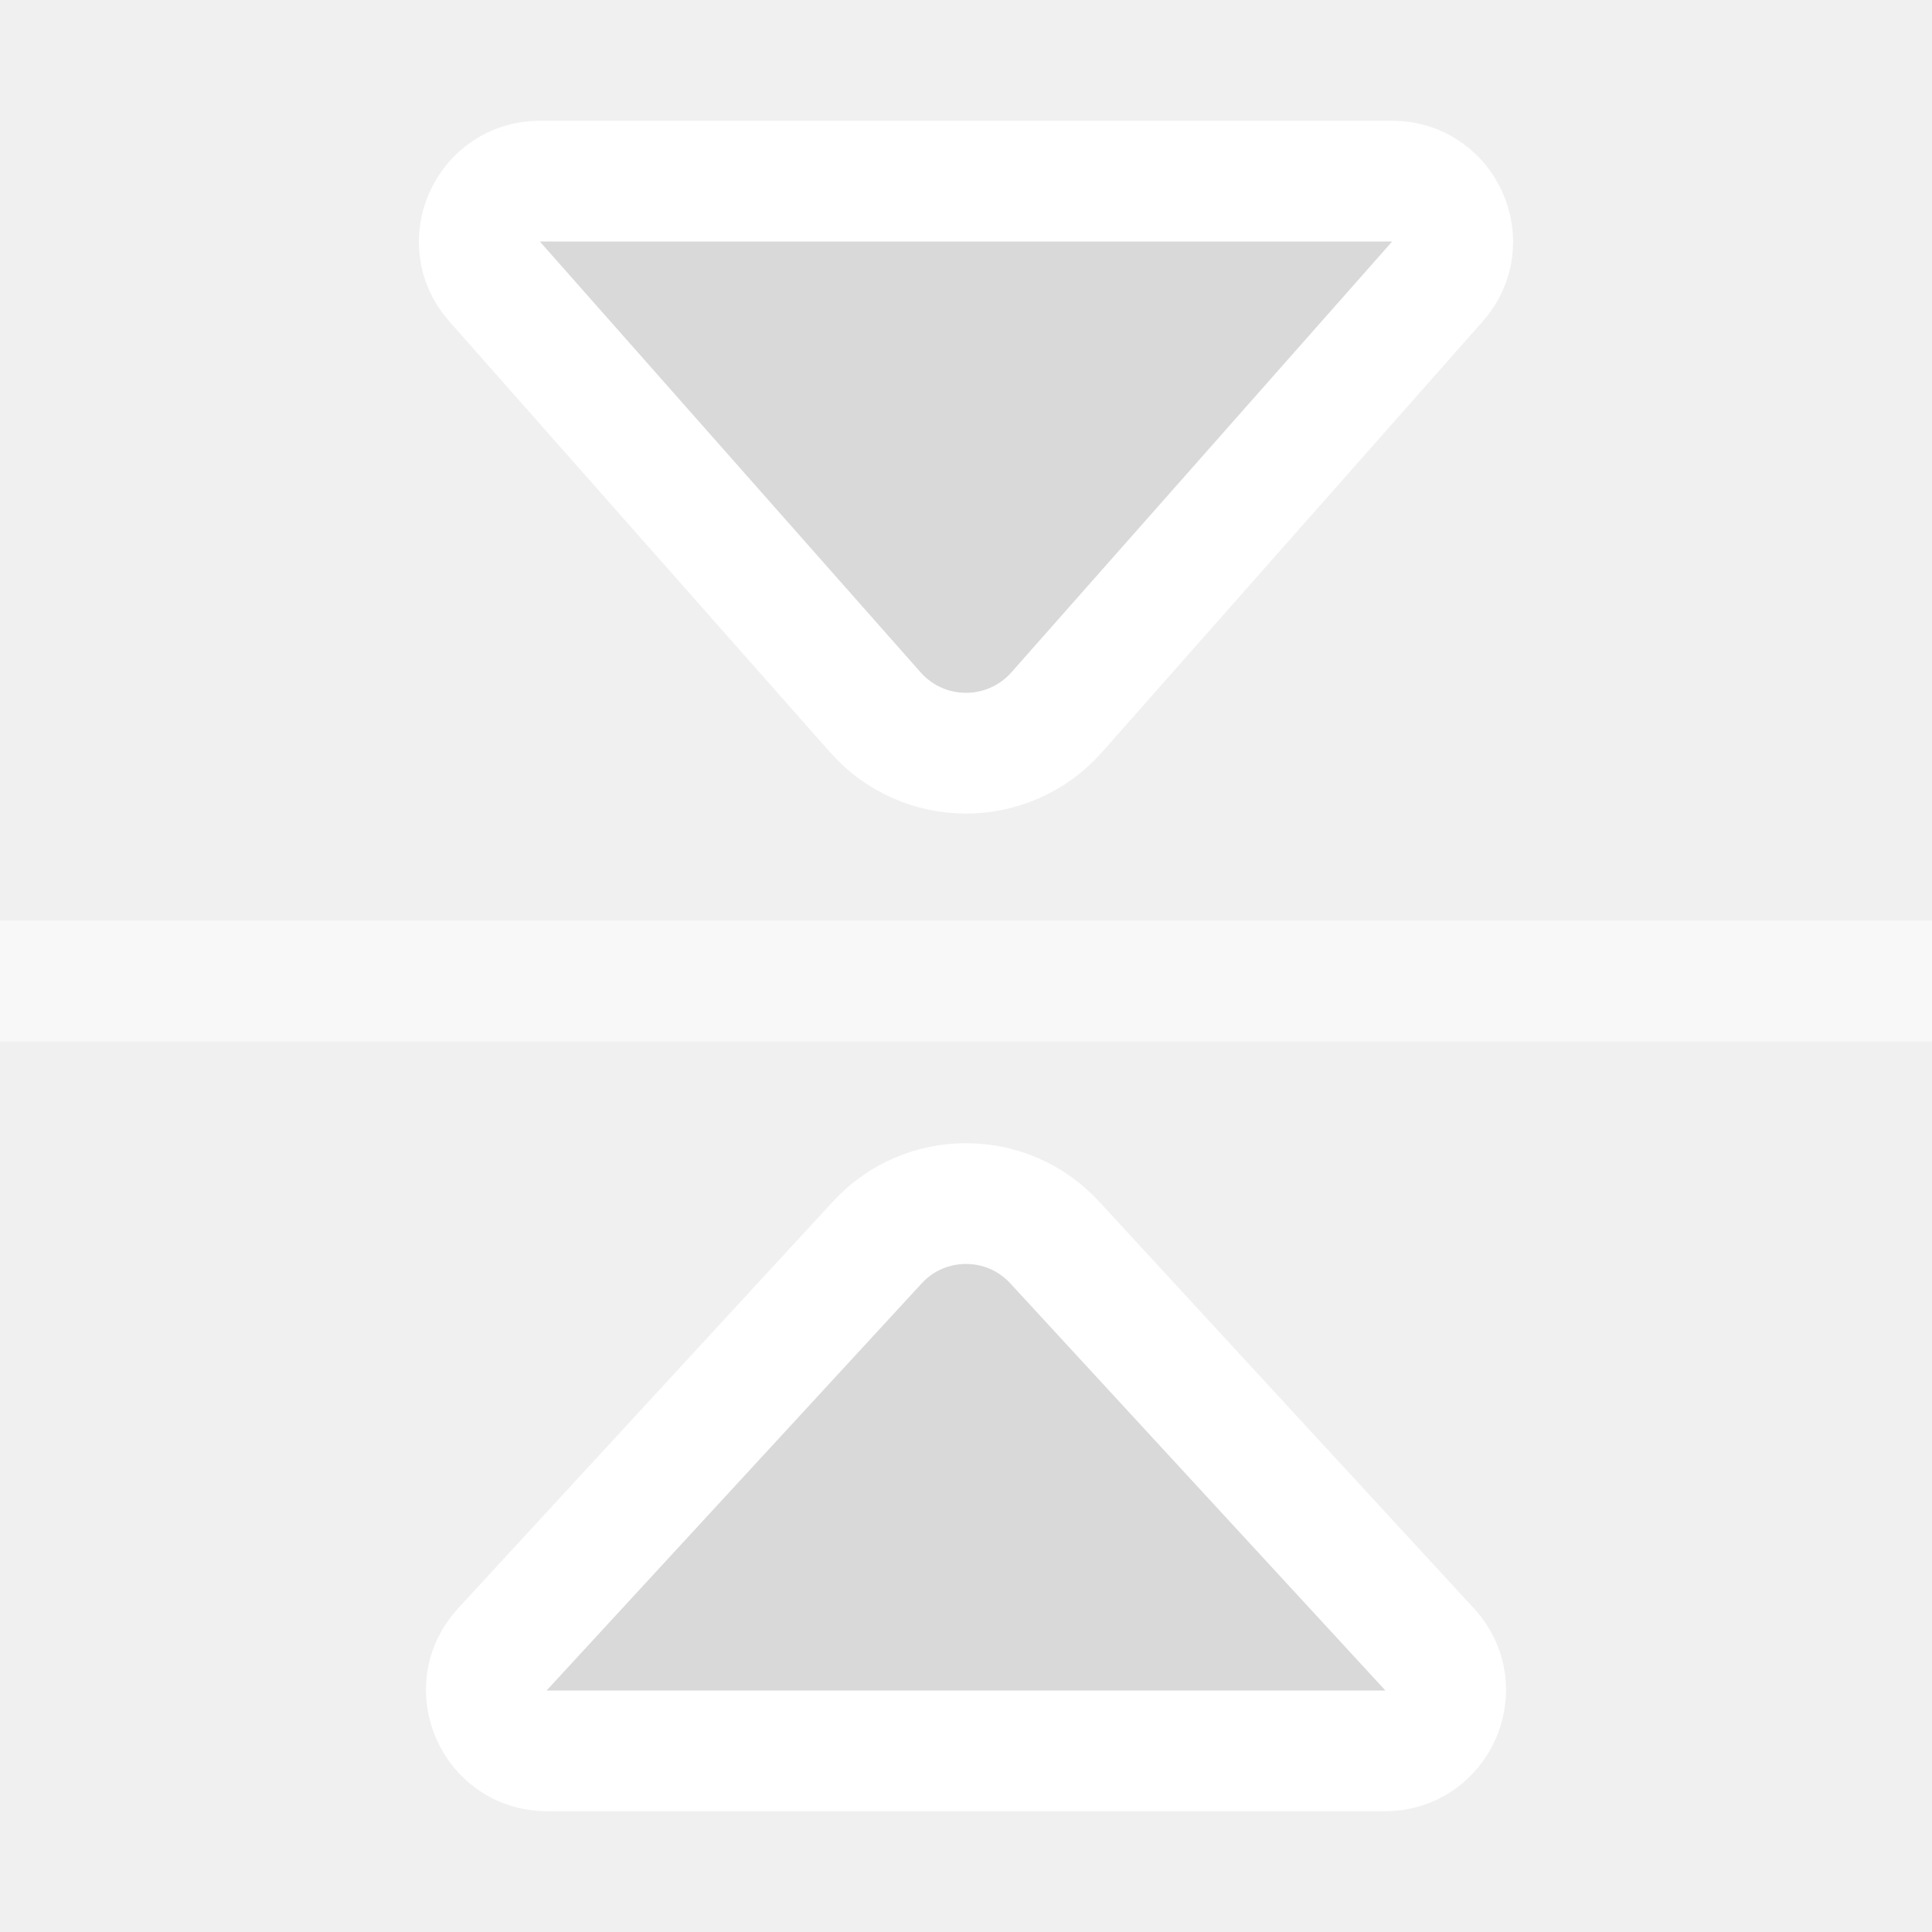
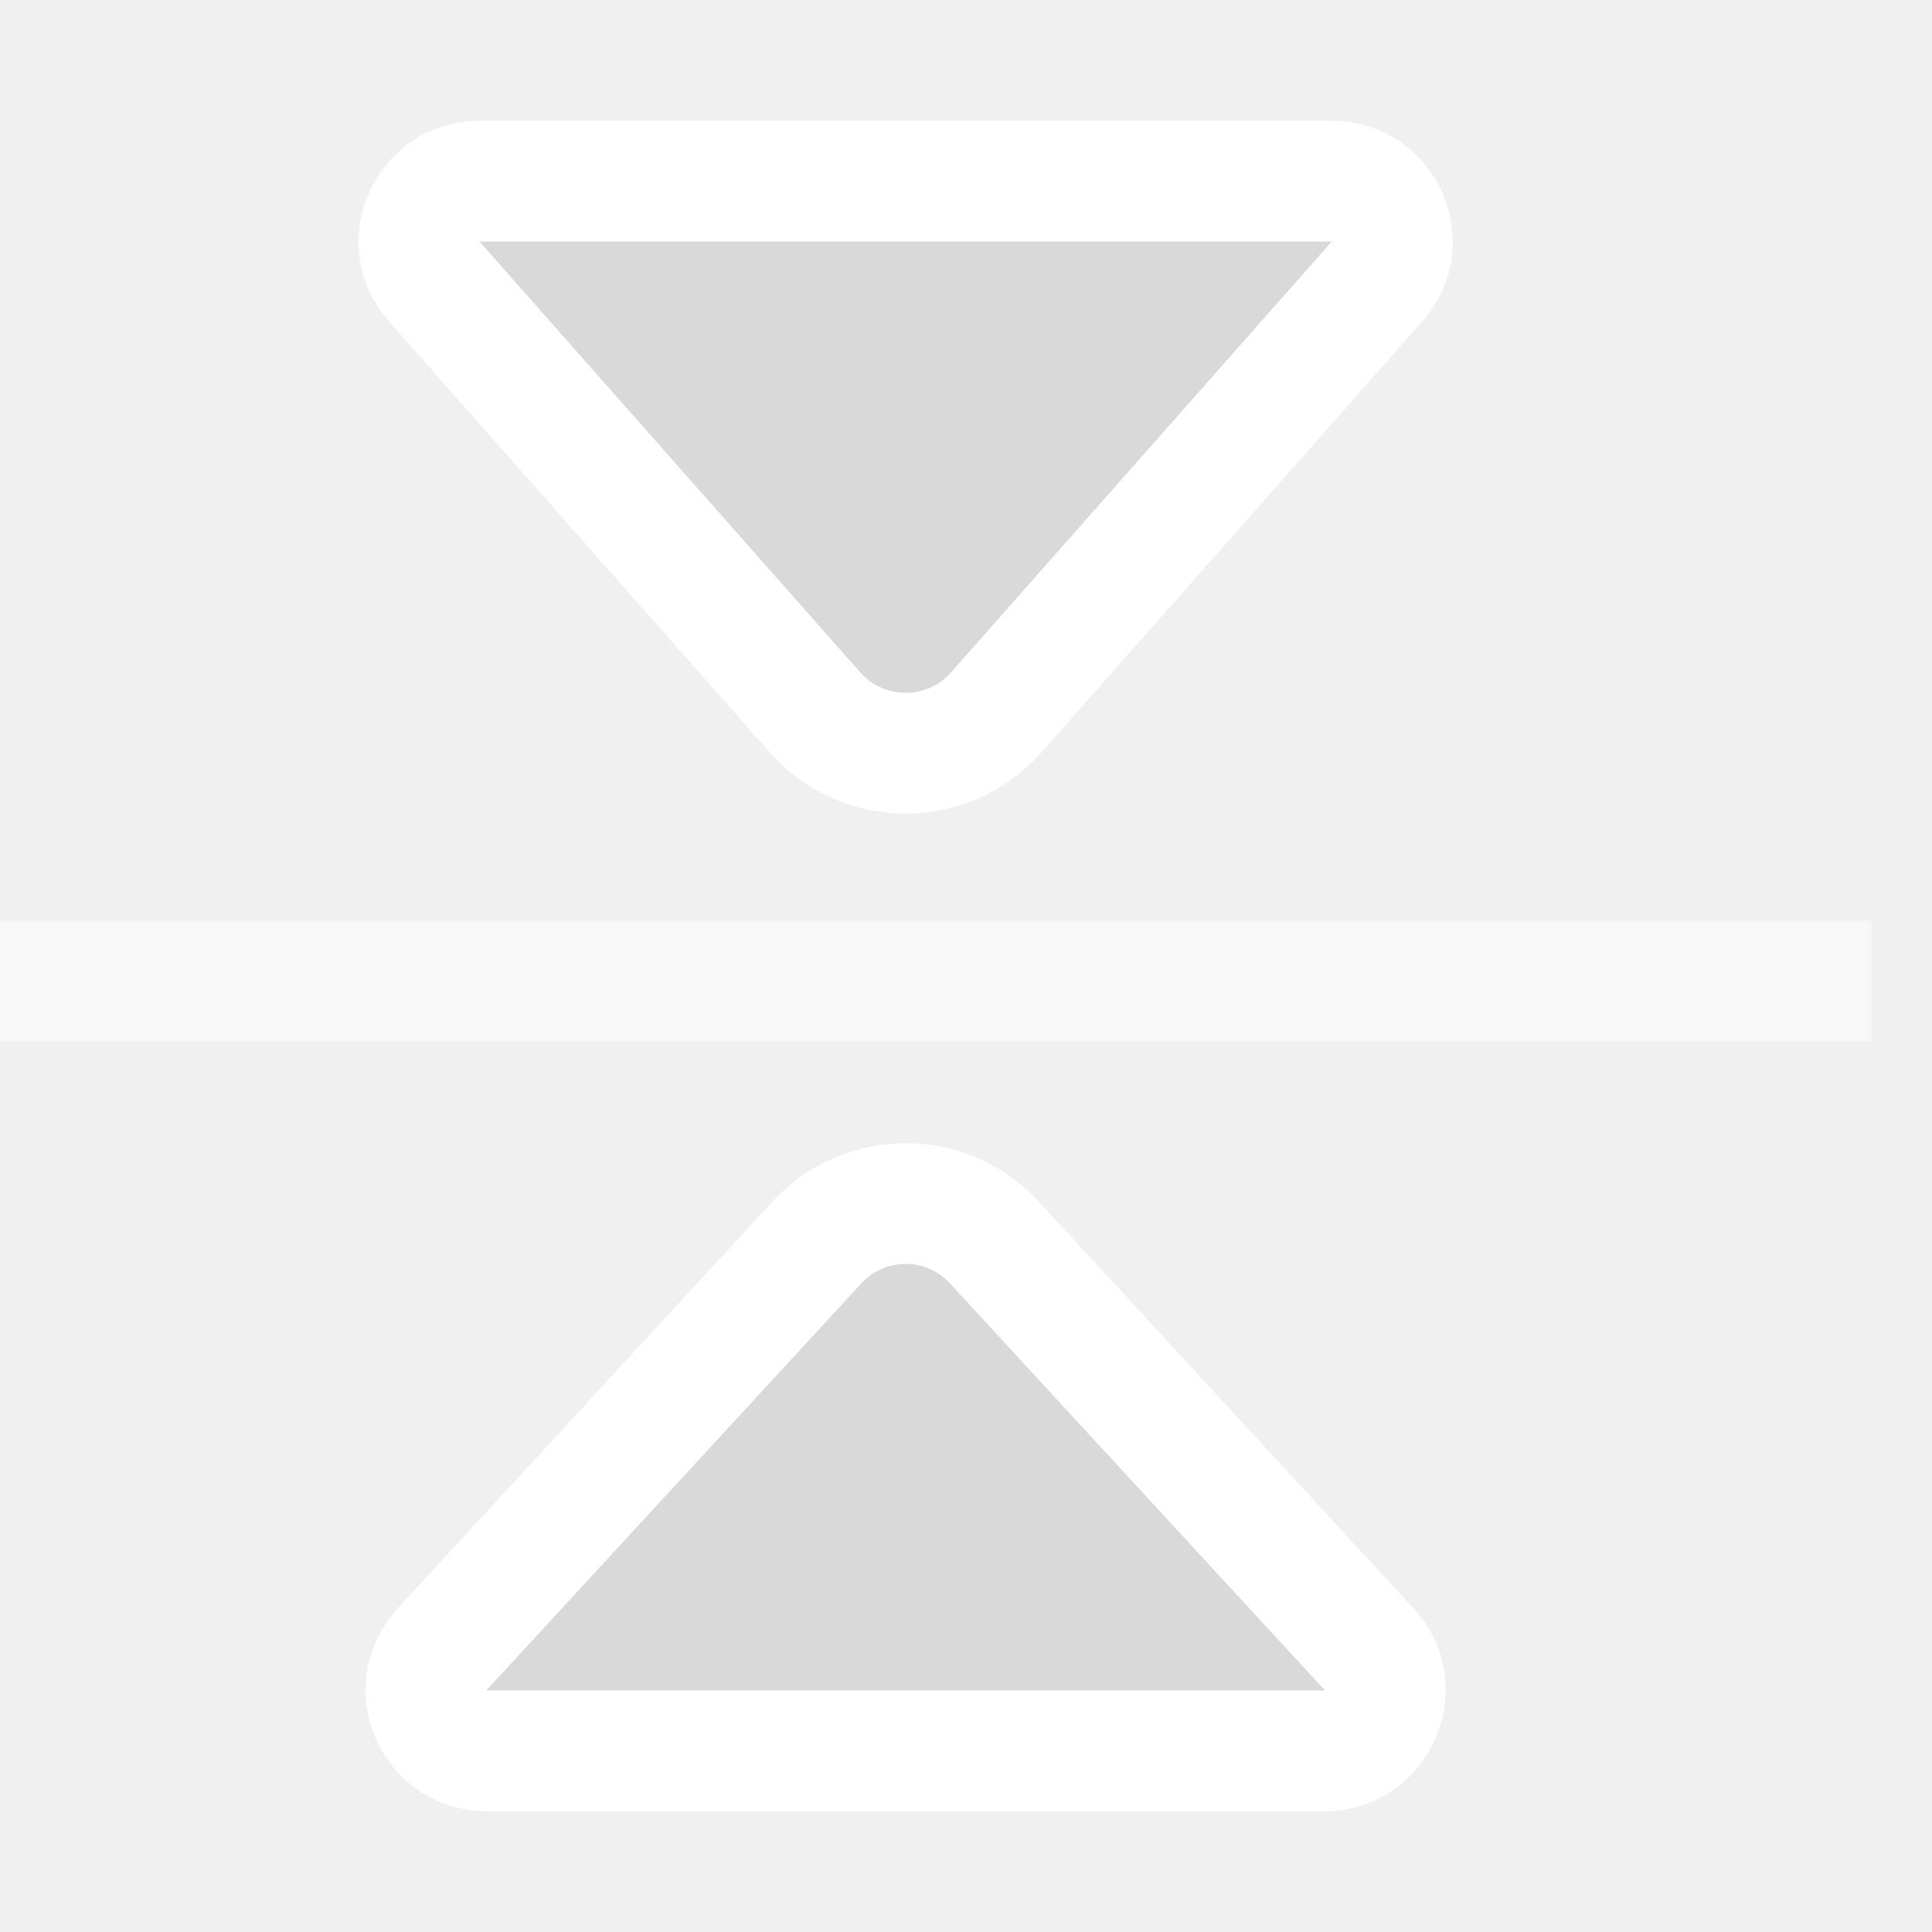
<svg xmlns="http://www.w3.org/2000/svg" viewBox="0 0 32 32">
-   <path d="M23.06,3L8.94,3C8.08,3,7.62,4.02,8.19,4.66L14.5,11.8C15.3,12.7,16.7,12.7,17.5,11.8L23.81,4.66C24.38,4.02,23.92,3,23.06,3Z" fill="#D9D9D9" stroke="white" stroke-width="2" />
-   <path d="M23.68,27.32L17.47,20.58C16.68,19.72,15.32,19.72,14.53,20.58L8.32,27.32C7.73,27.96,8.19,29,9.06,29L22.94,29C23.81,29,24.27,27.96,23.68,27.32Z" fill="#D9D9D9" stroke="white" stroke-width="2" />
-   <path d="M32,16.25L0,16.25" fill="none" stroke="white" stroke-width="2" stroke-linecap="butt" stroke-linejoin="round" opacity="0.5" />
+   <path d="M7.94,3C7.08,3,6.62,4.02,7.19,4.66L13.5,11.8C14.3,12.7,15.7,12.7,16.5,11.8L22.81,4.66C23.38,4.02,22.92,3,22.06,3Z" fill="#D9D9D9" stroke="white" stroke-width="2" />
+   <path d="M16.47,20.58C15.68,19.72,14.32,19.72,13.53,20.58L7.32,27.32C6.73,27.96,7.19,29,8.06,29L21.94,29C22.81,29,23.27,27.96,22.68,27.32Z" fill="#D9D9D9" stroke="white" stroke-width="2" />
+   <path d="M31,16.25L-1,16.25" fill="none" stroke="white" stroke-width="2" stroke-linecap="butt" stroke-linejoin="round" opacity="0.5" />
</svg>
